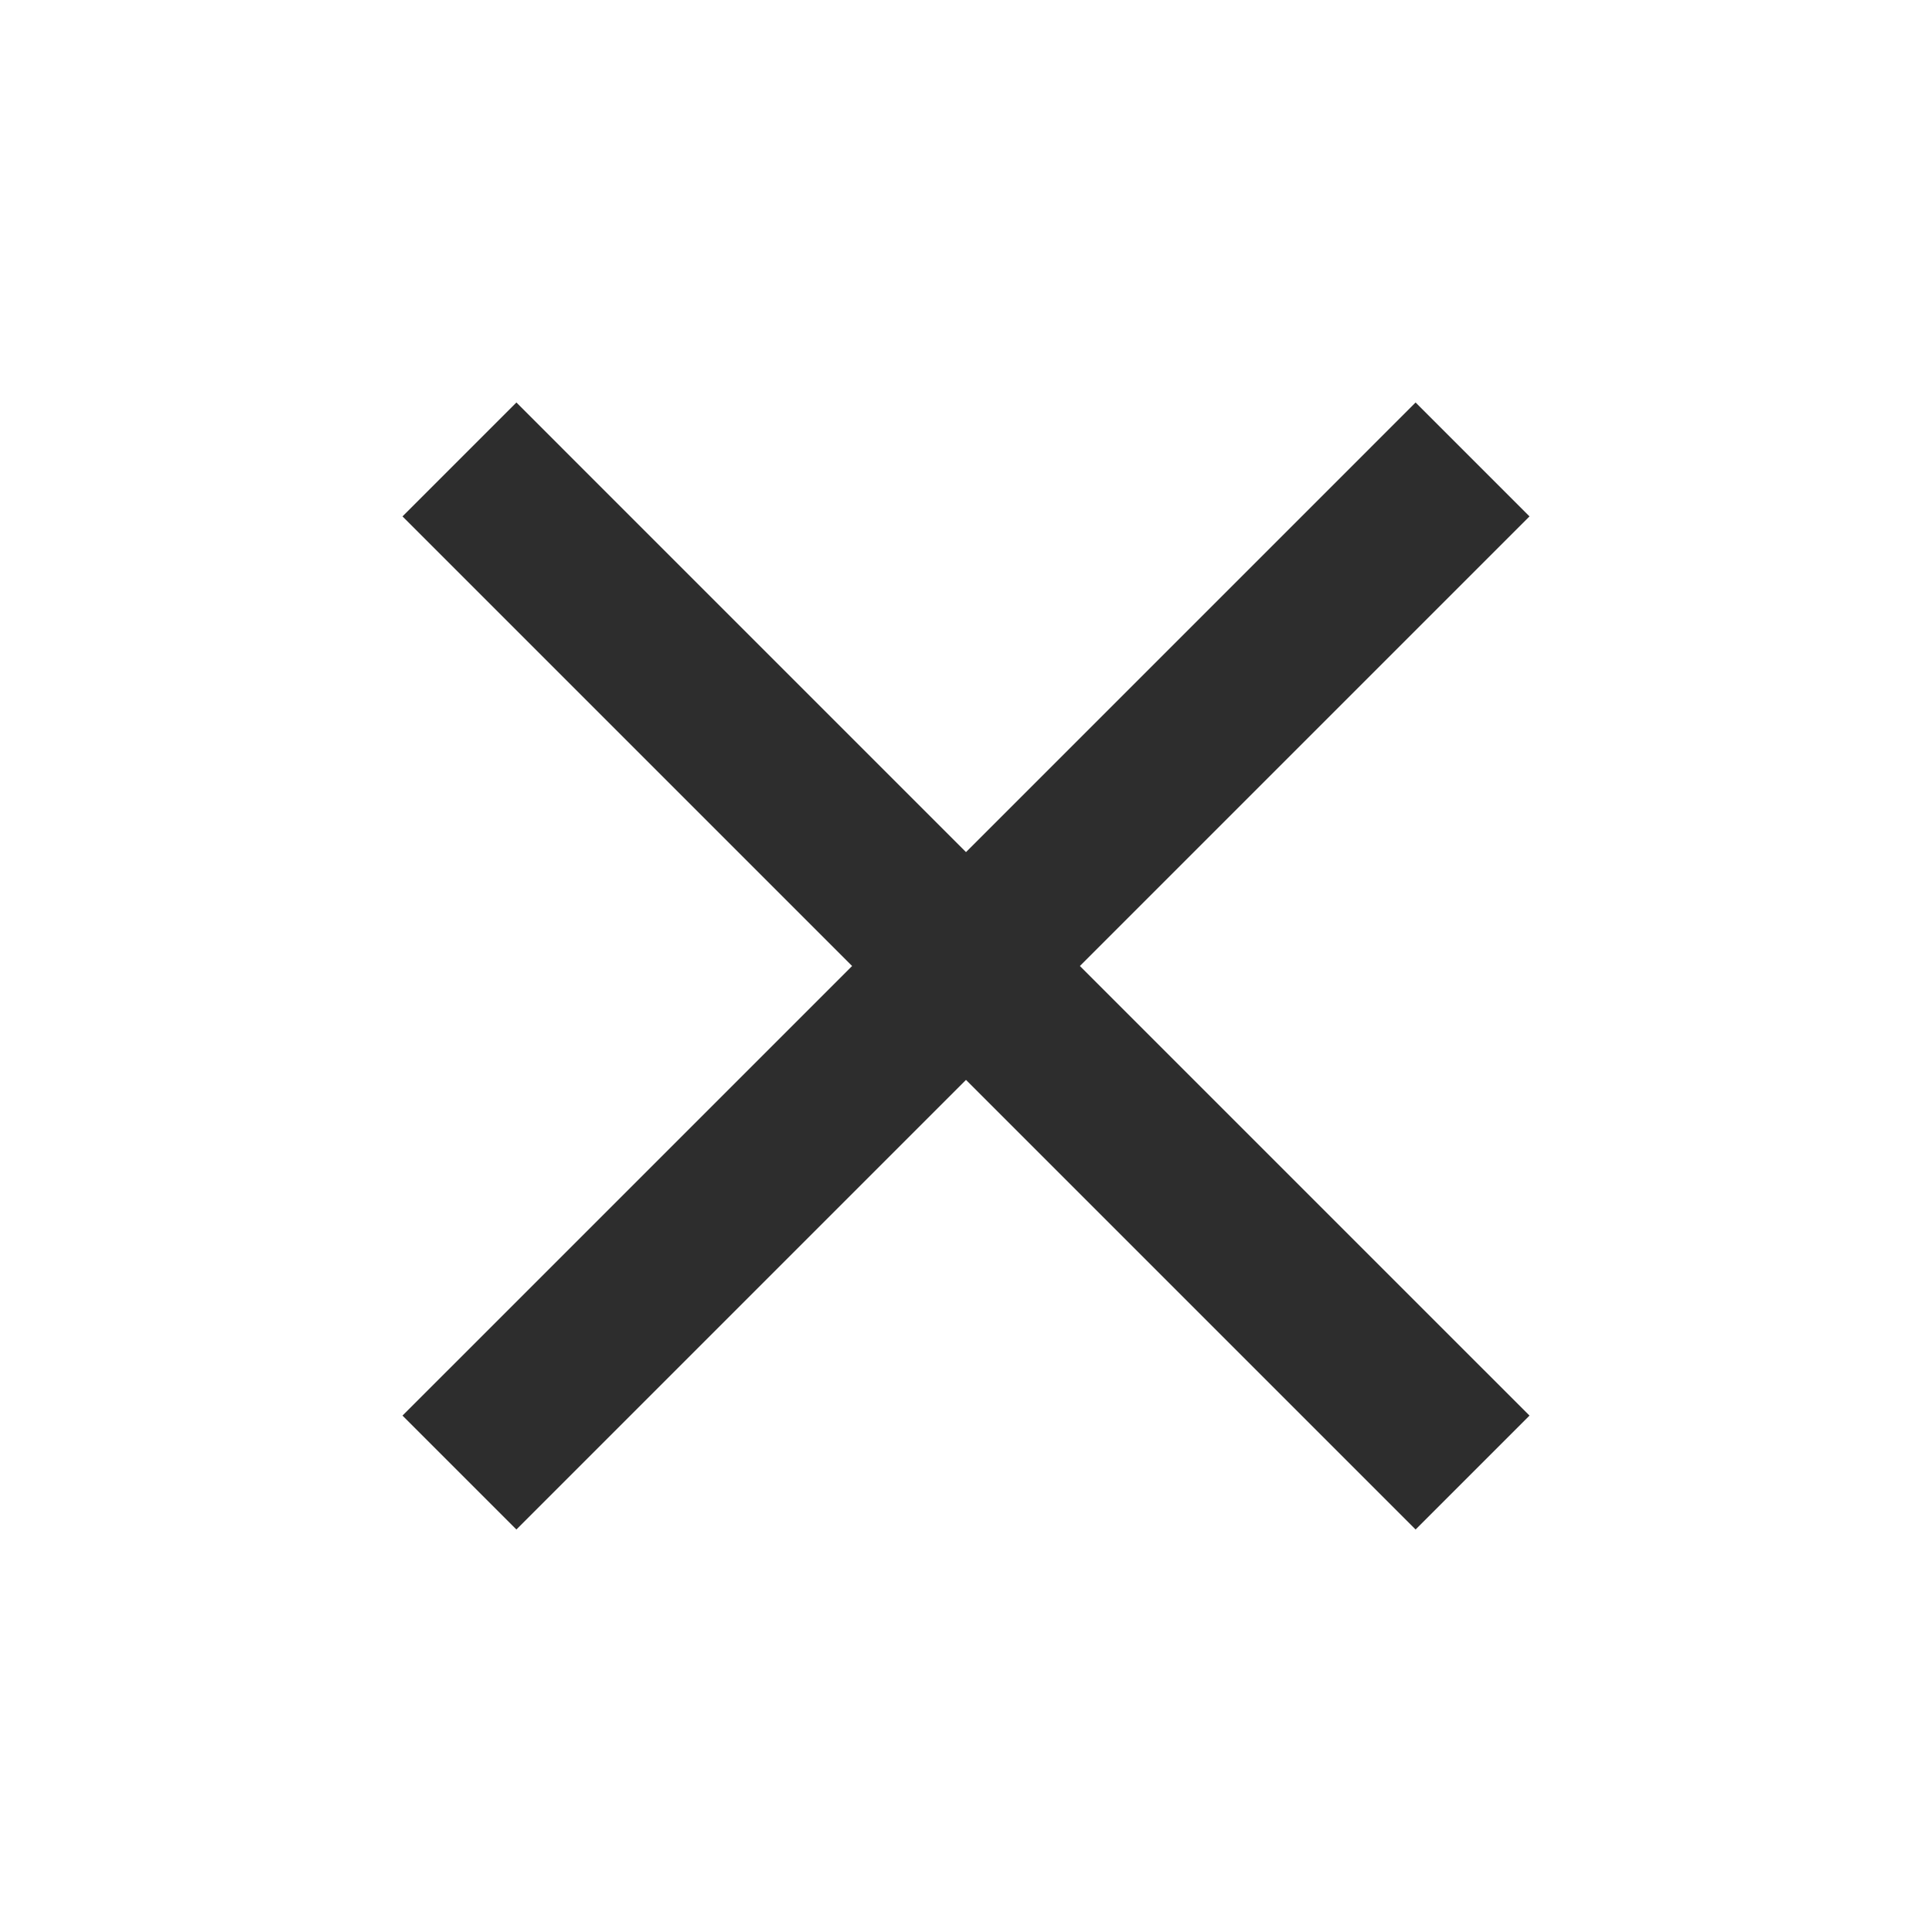
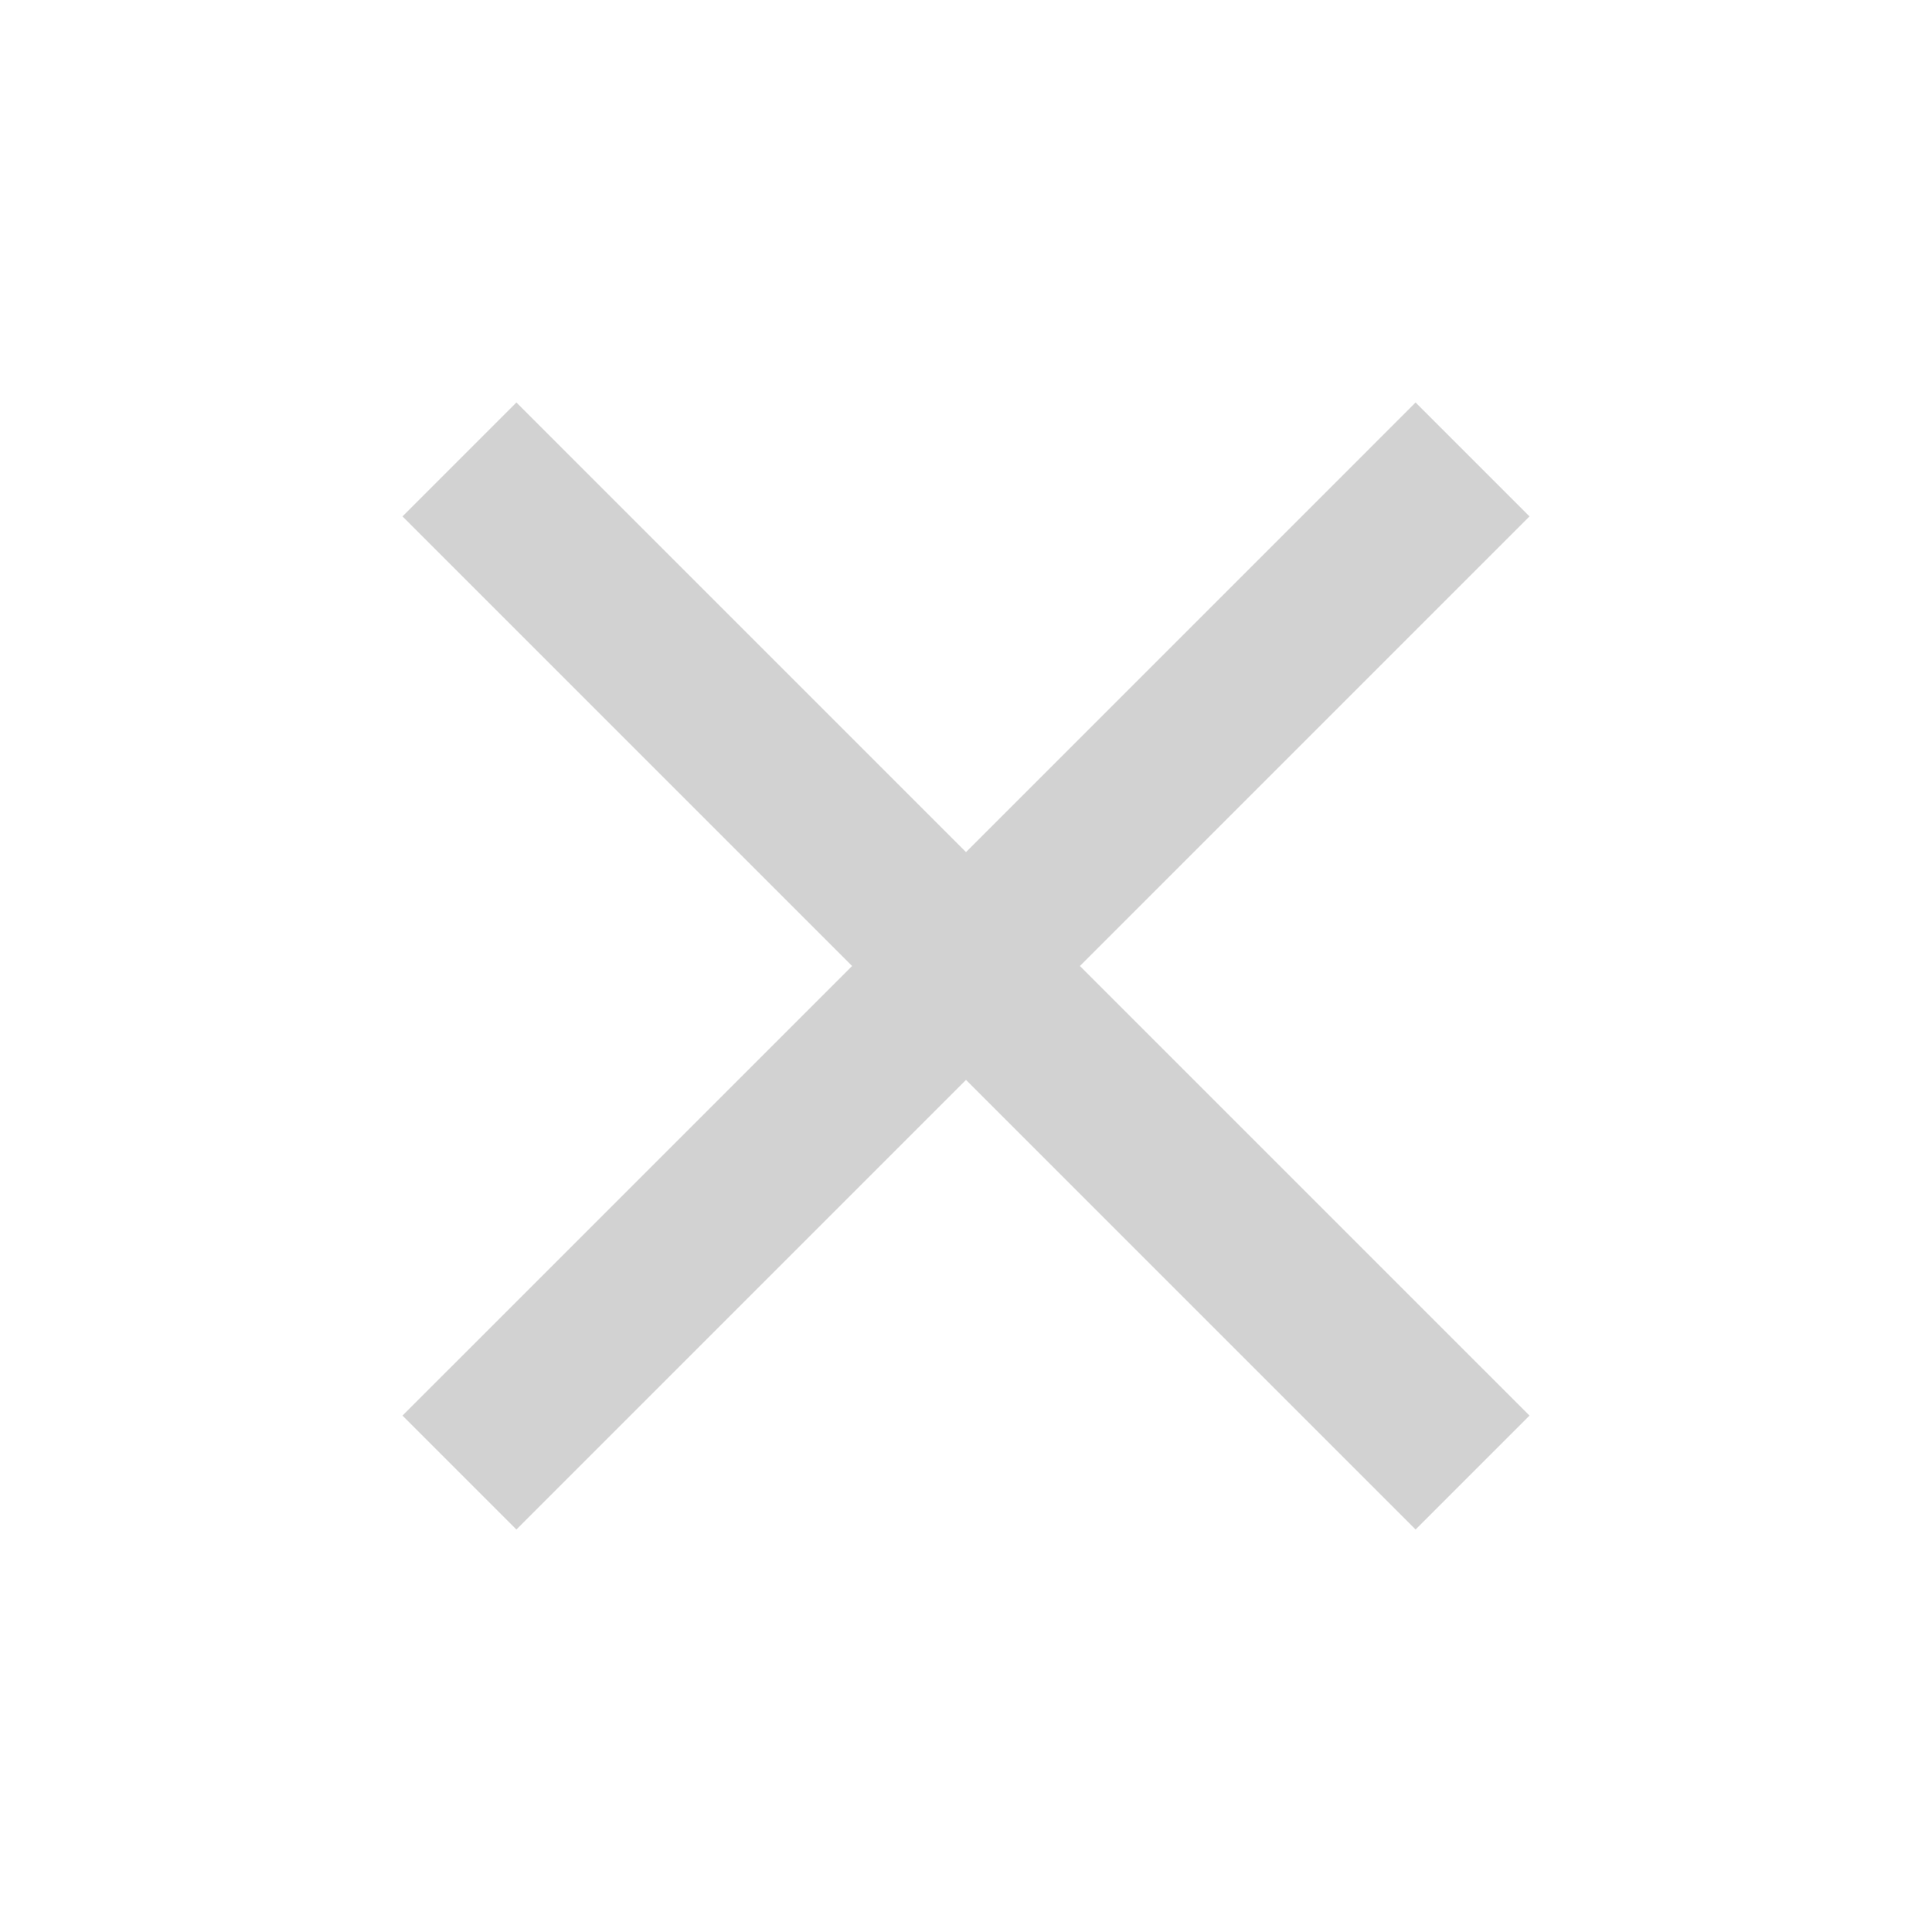
<svg xmlns="http://www.w3.org/2000/svg" id="svg2" width="48" height="48" version="1.1" viewBox="0 0 48 48">
-   <path id="path4" d="M 38,12.83 35.17,10 24,21.17 12.83,10 10,12.83 21.17,24 10,35.17 12.83,38 24,26.83 35.17,38 38,35.17 26.83,24 Z" fill="#2d2d2d" />
+   <path id="path4" d="M 38,12.83 35.17,10 24,21.17 12.83,10 10,12.83 21.17,24 10,35.17 12.83,38 24,26.83 35.17,38 38,35.17 26.83,24 Z" fill="#d2d2d2" />
  <path id="path6" d="m0 0h48v48h-48z" fill="none" />
</svg>
